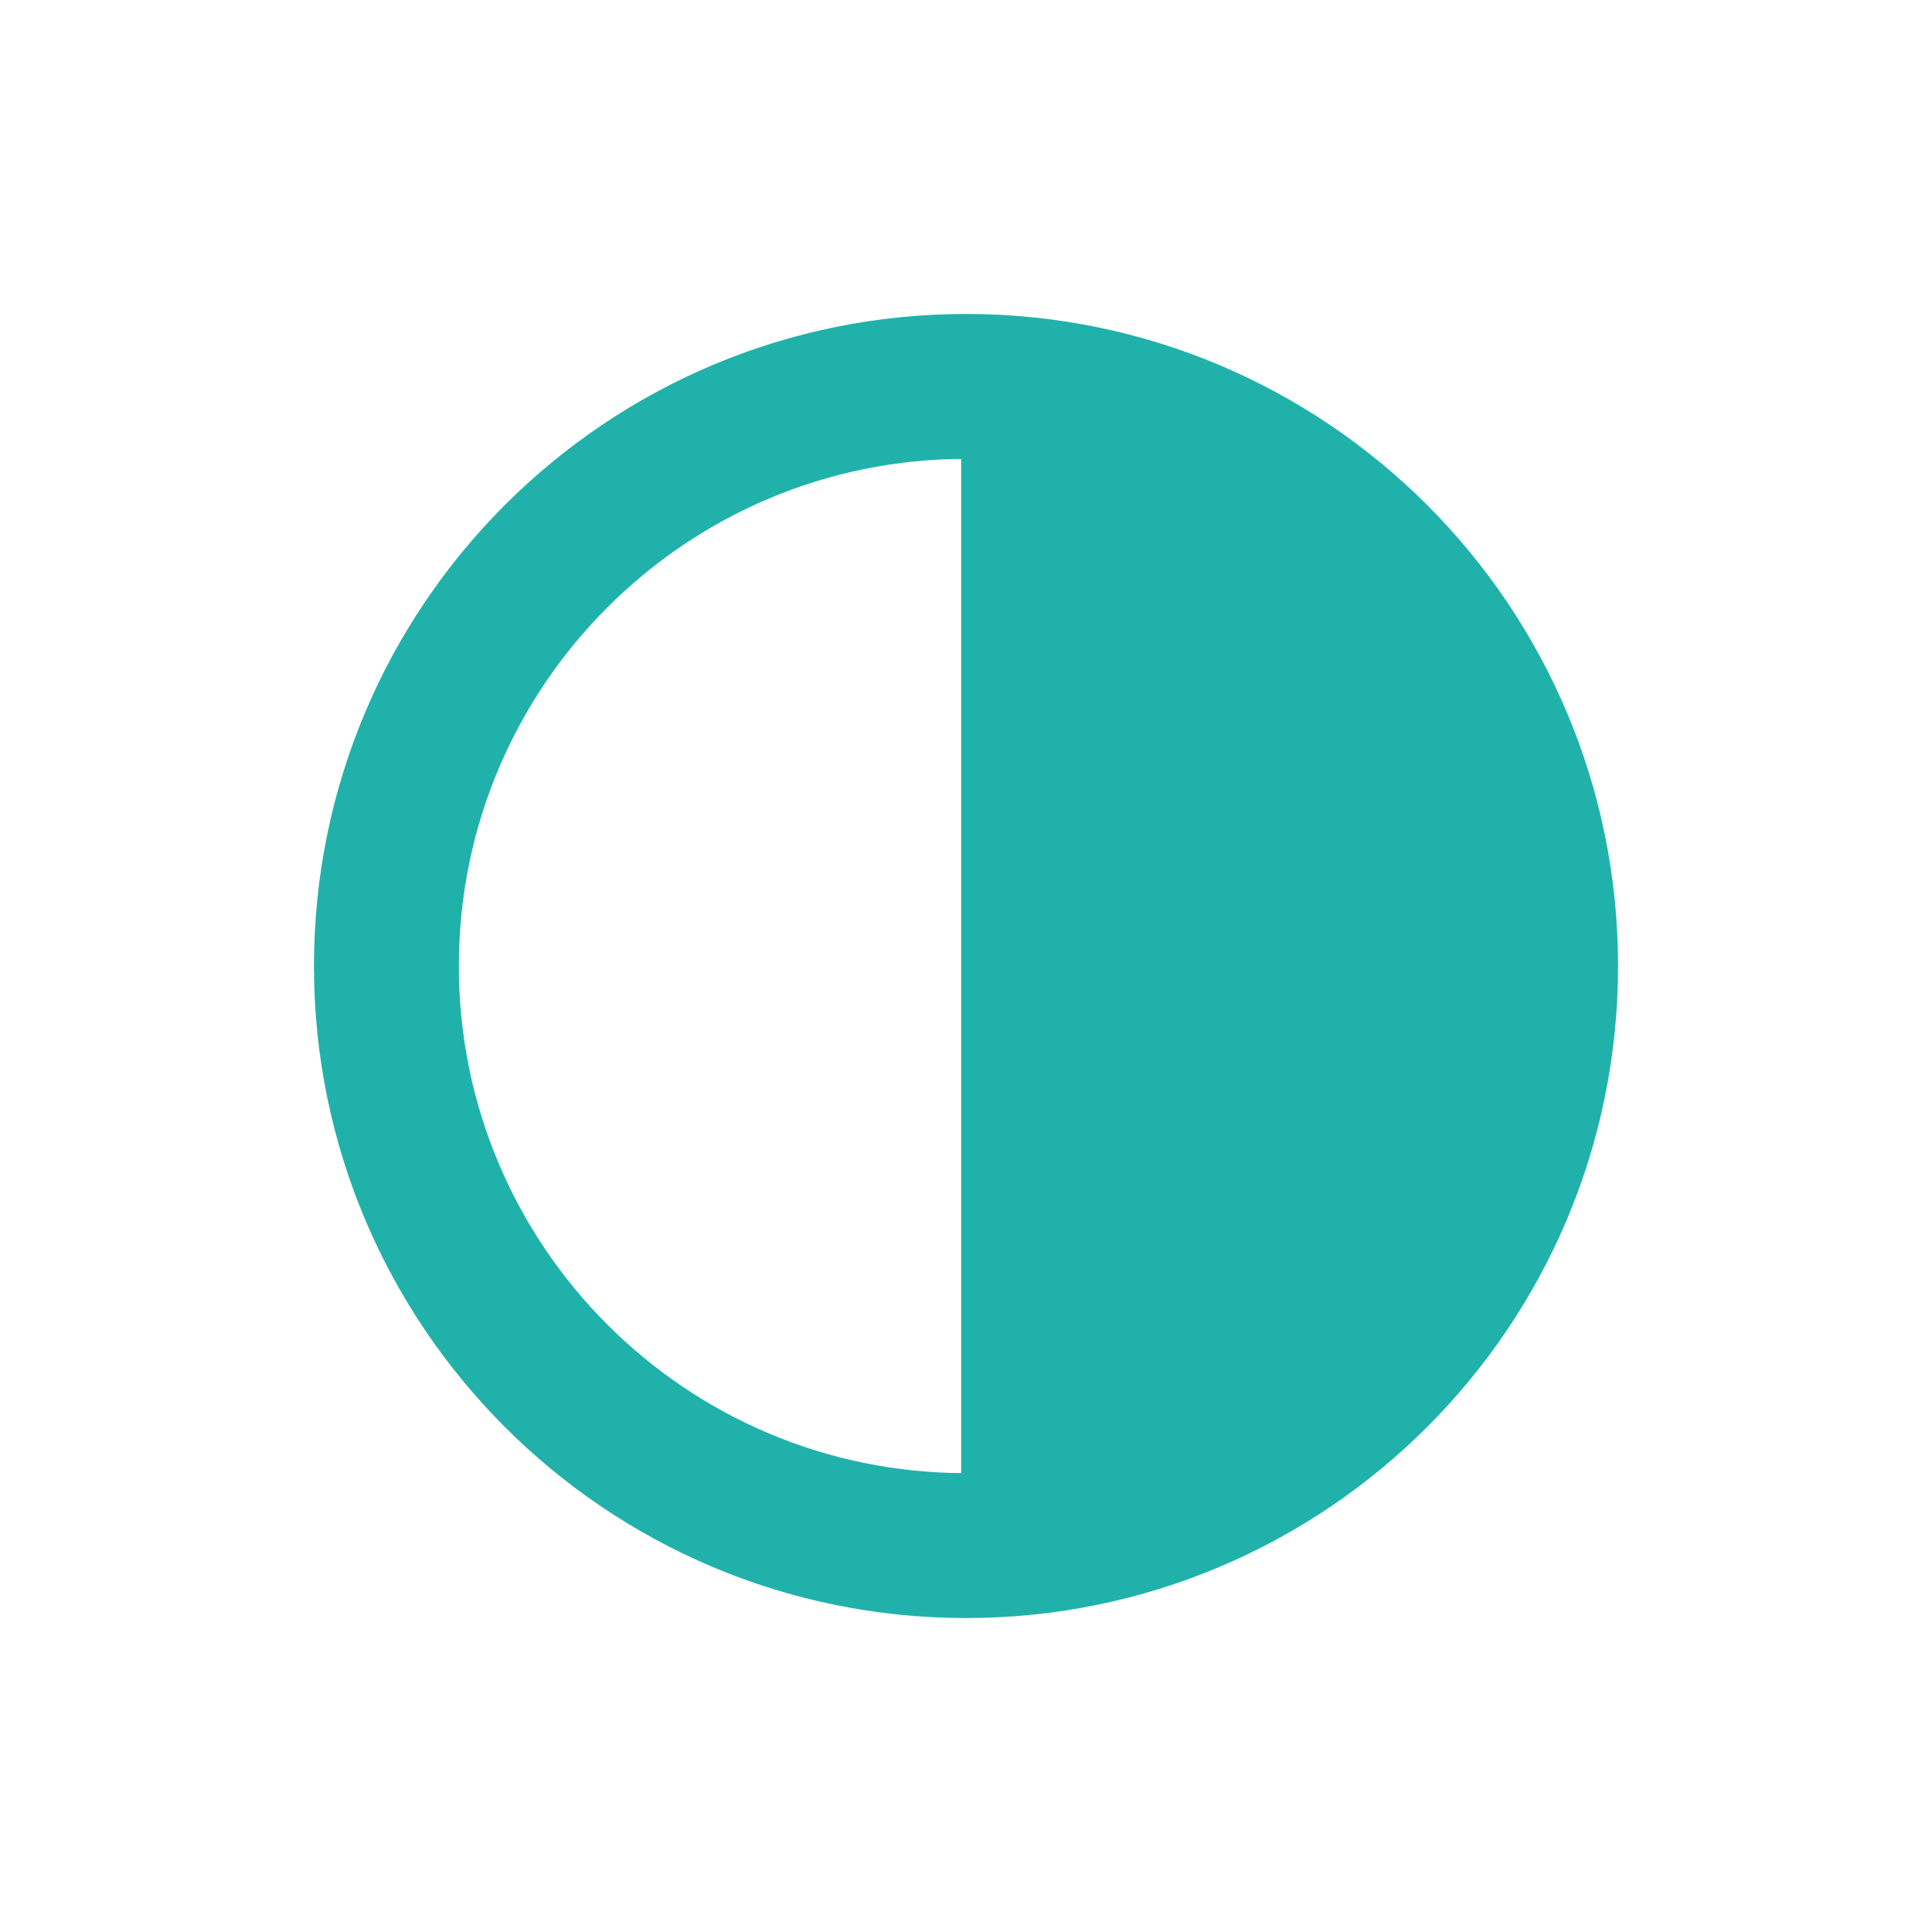
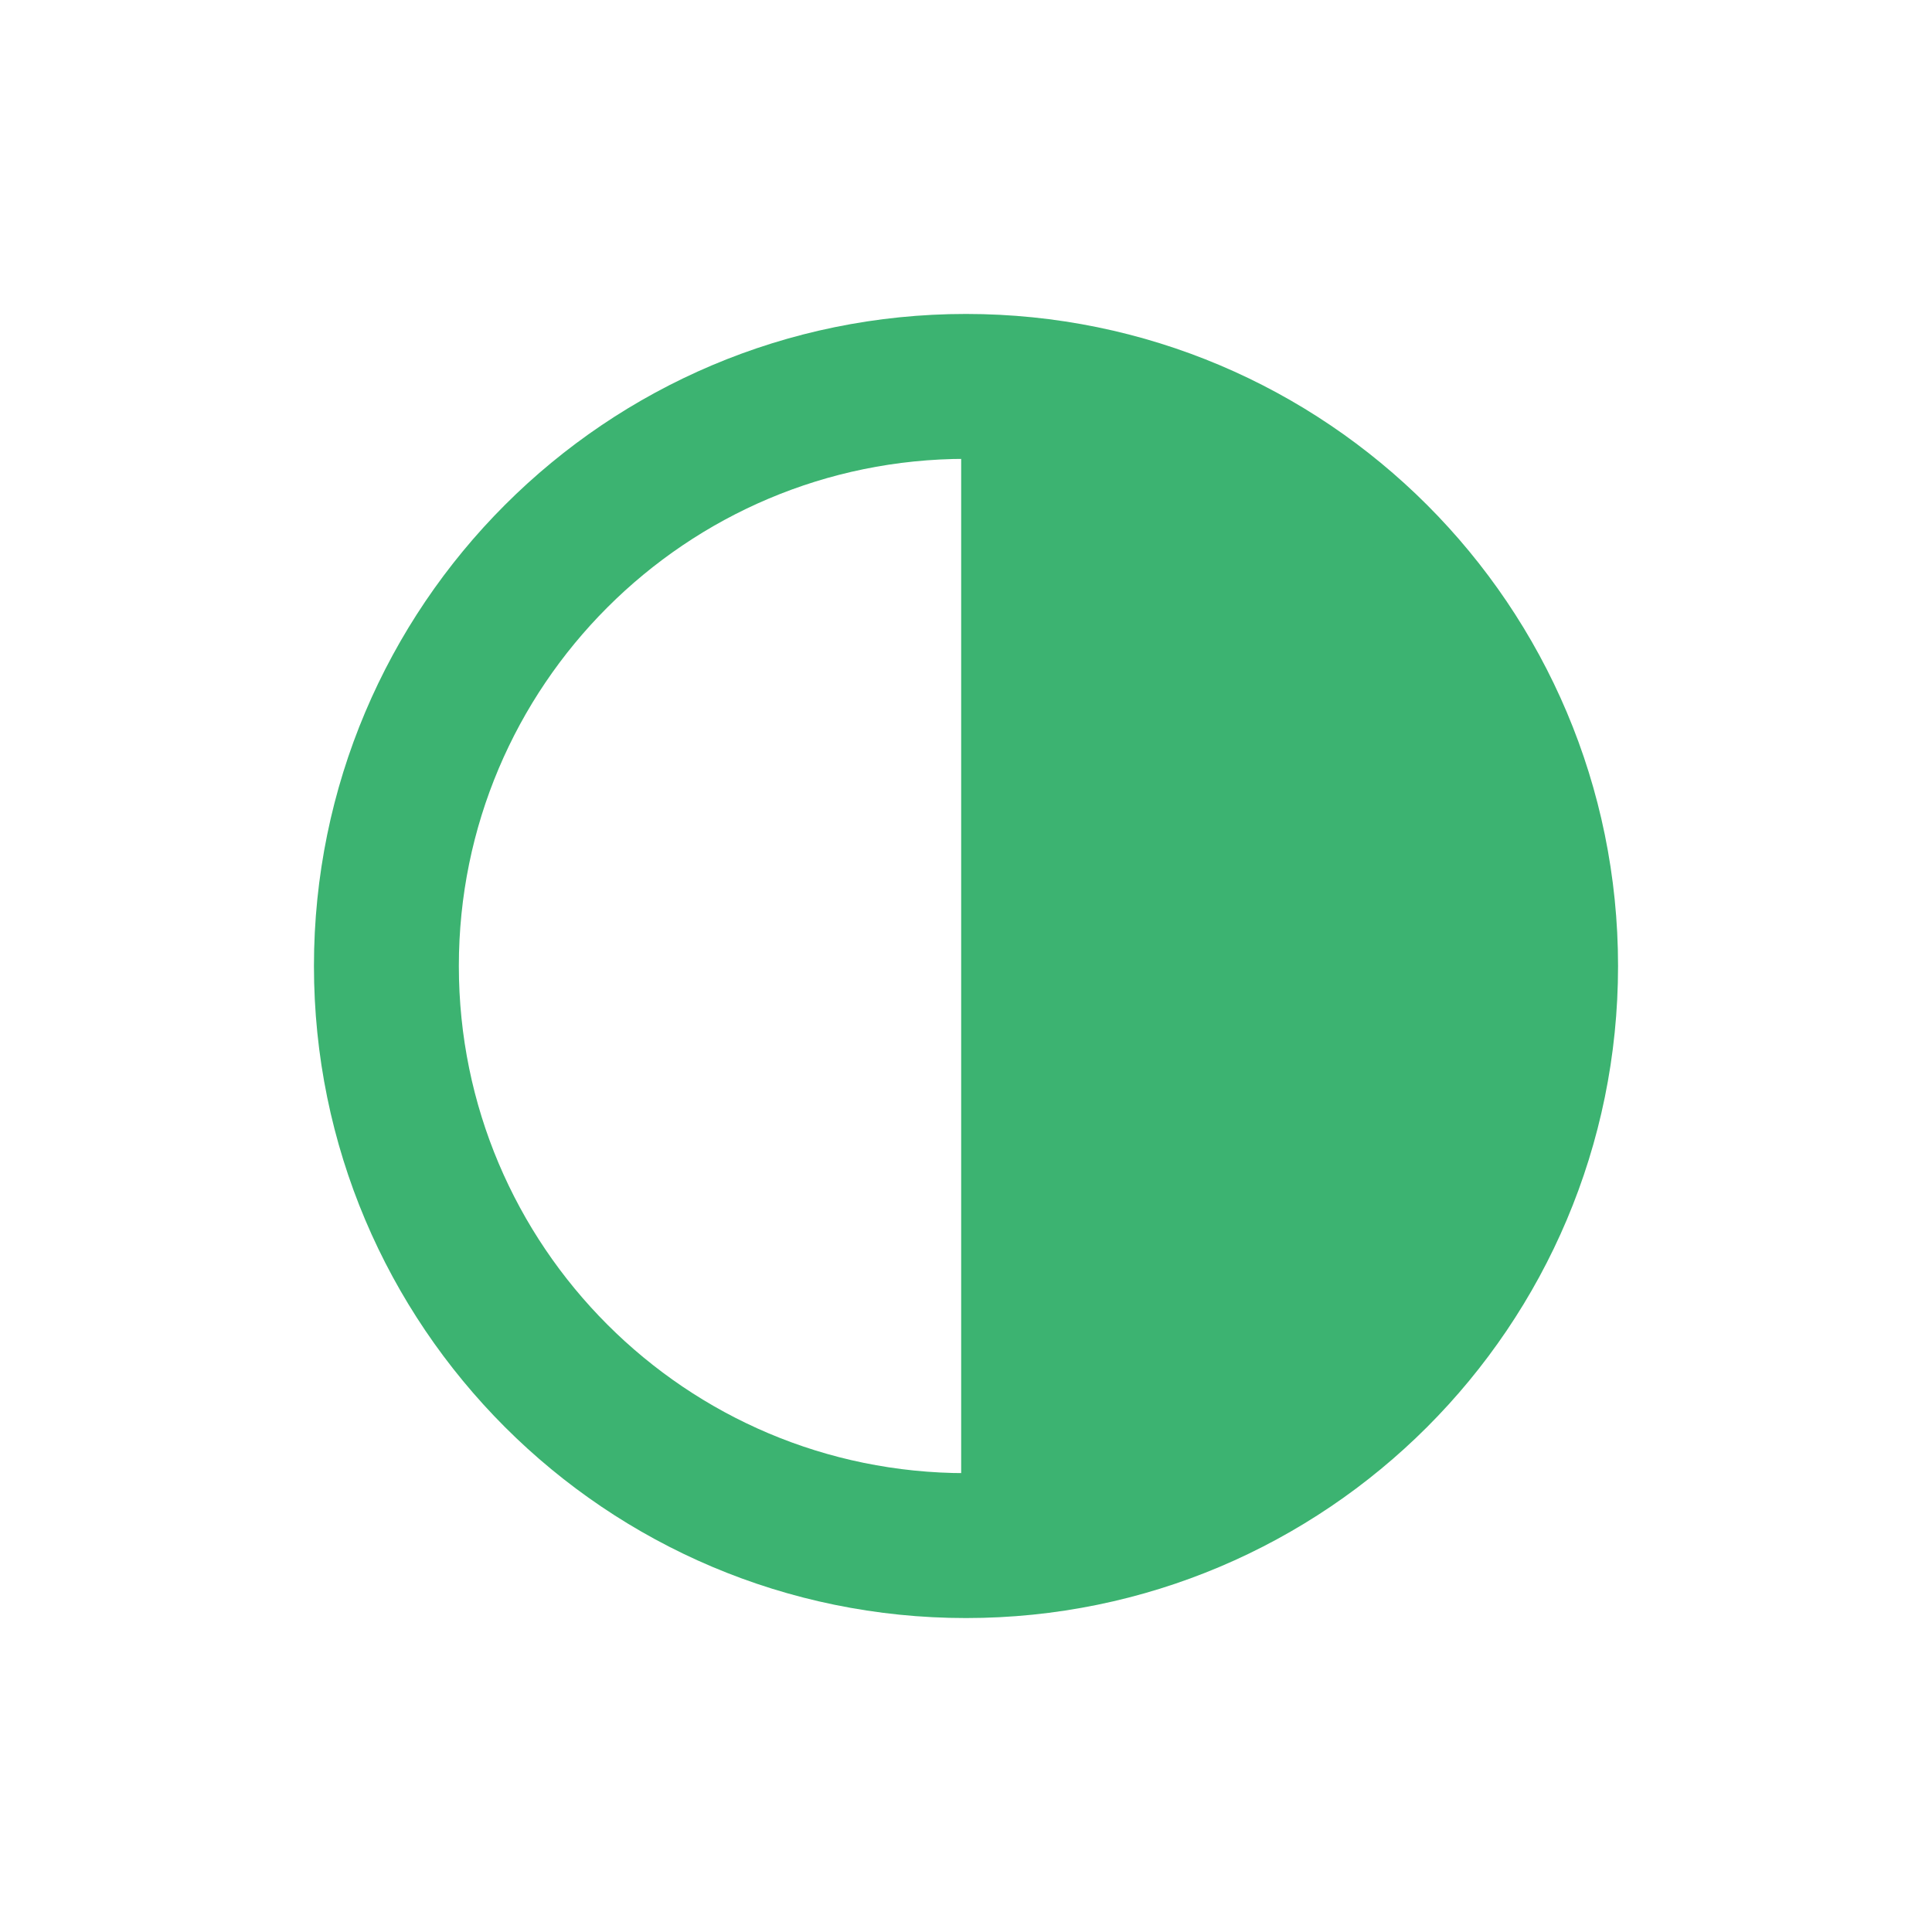
<svg xmlns="http://www.w3.org/2000/svg" width="20" height="20">
  <g>
-     <circle cx="10" cy="10" r="6" style="stroke:LightSeaGreen;stroke-width:1.5;" fill="transparent" />
-     <path d="M10 16 L10 4 A4,4 0 0,1 10 16" style="stroke:LightSeaGreen; stroke-width:0.1;" fill="LightSeaGreen" />
+     <circle cx="10" cy="10" r="6" style="stroke:MediumSeaGreen;stroke-width:1.5;" fill="transparent" />
+     <path d="M10 16 L10 4 A4,4 0 0,1 10 16" style="stroke:MediumSeaGreen; stroke-width:0.1;" fill="MediumSeaGreen" />
  </g>
</svg>
